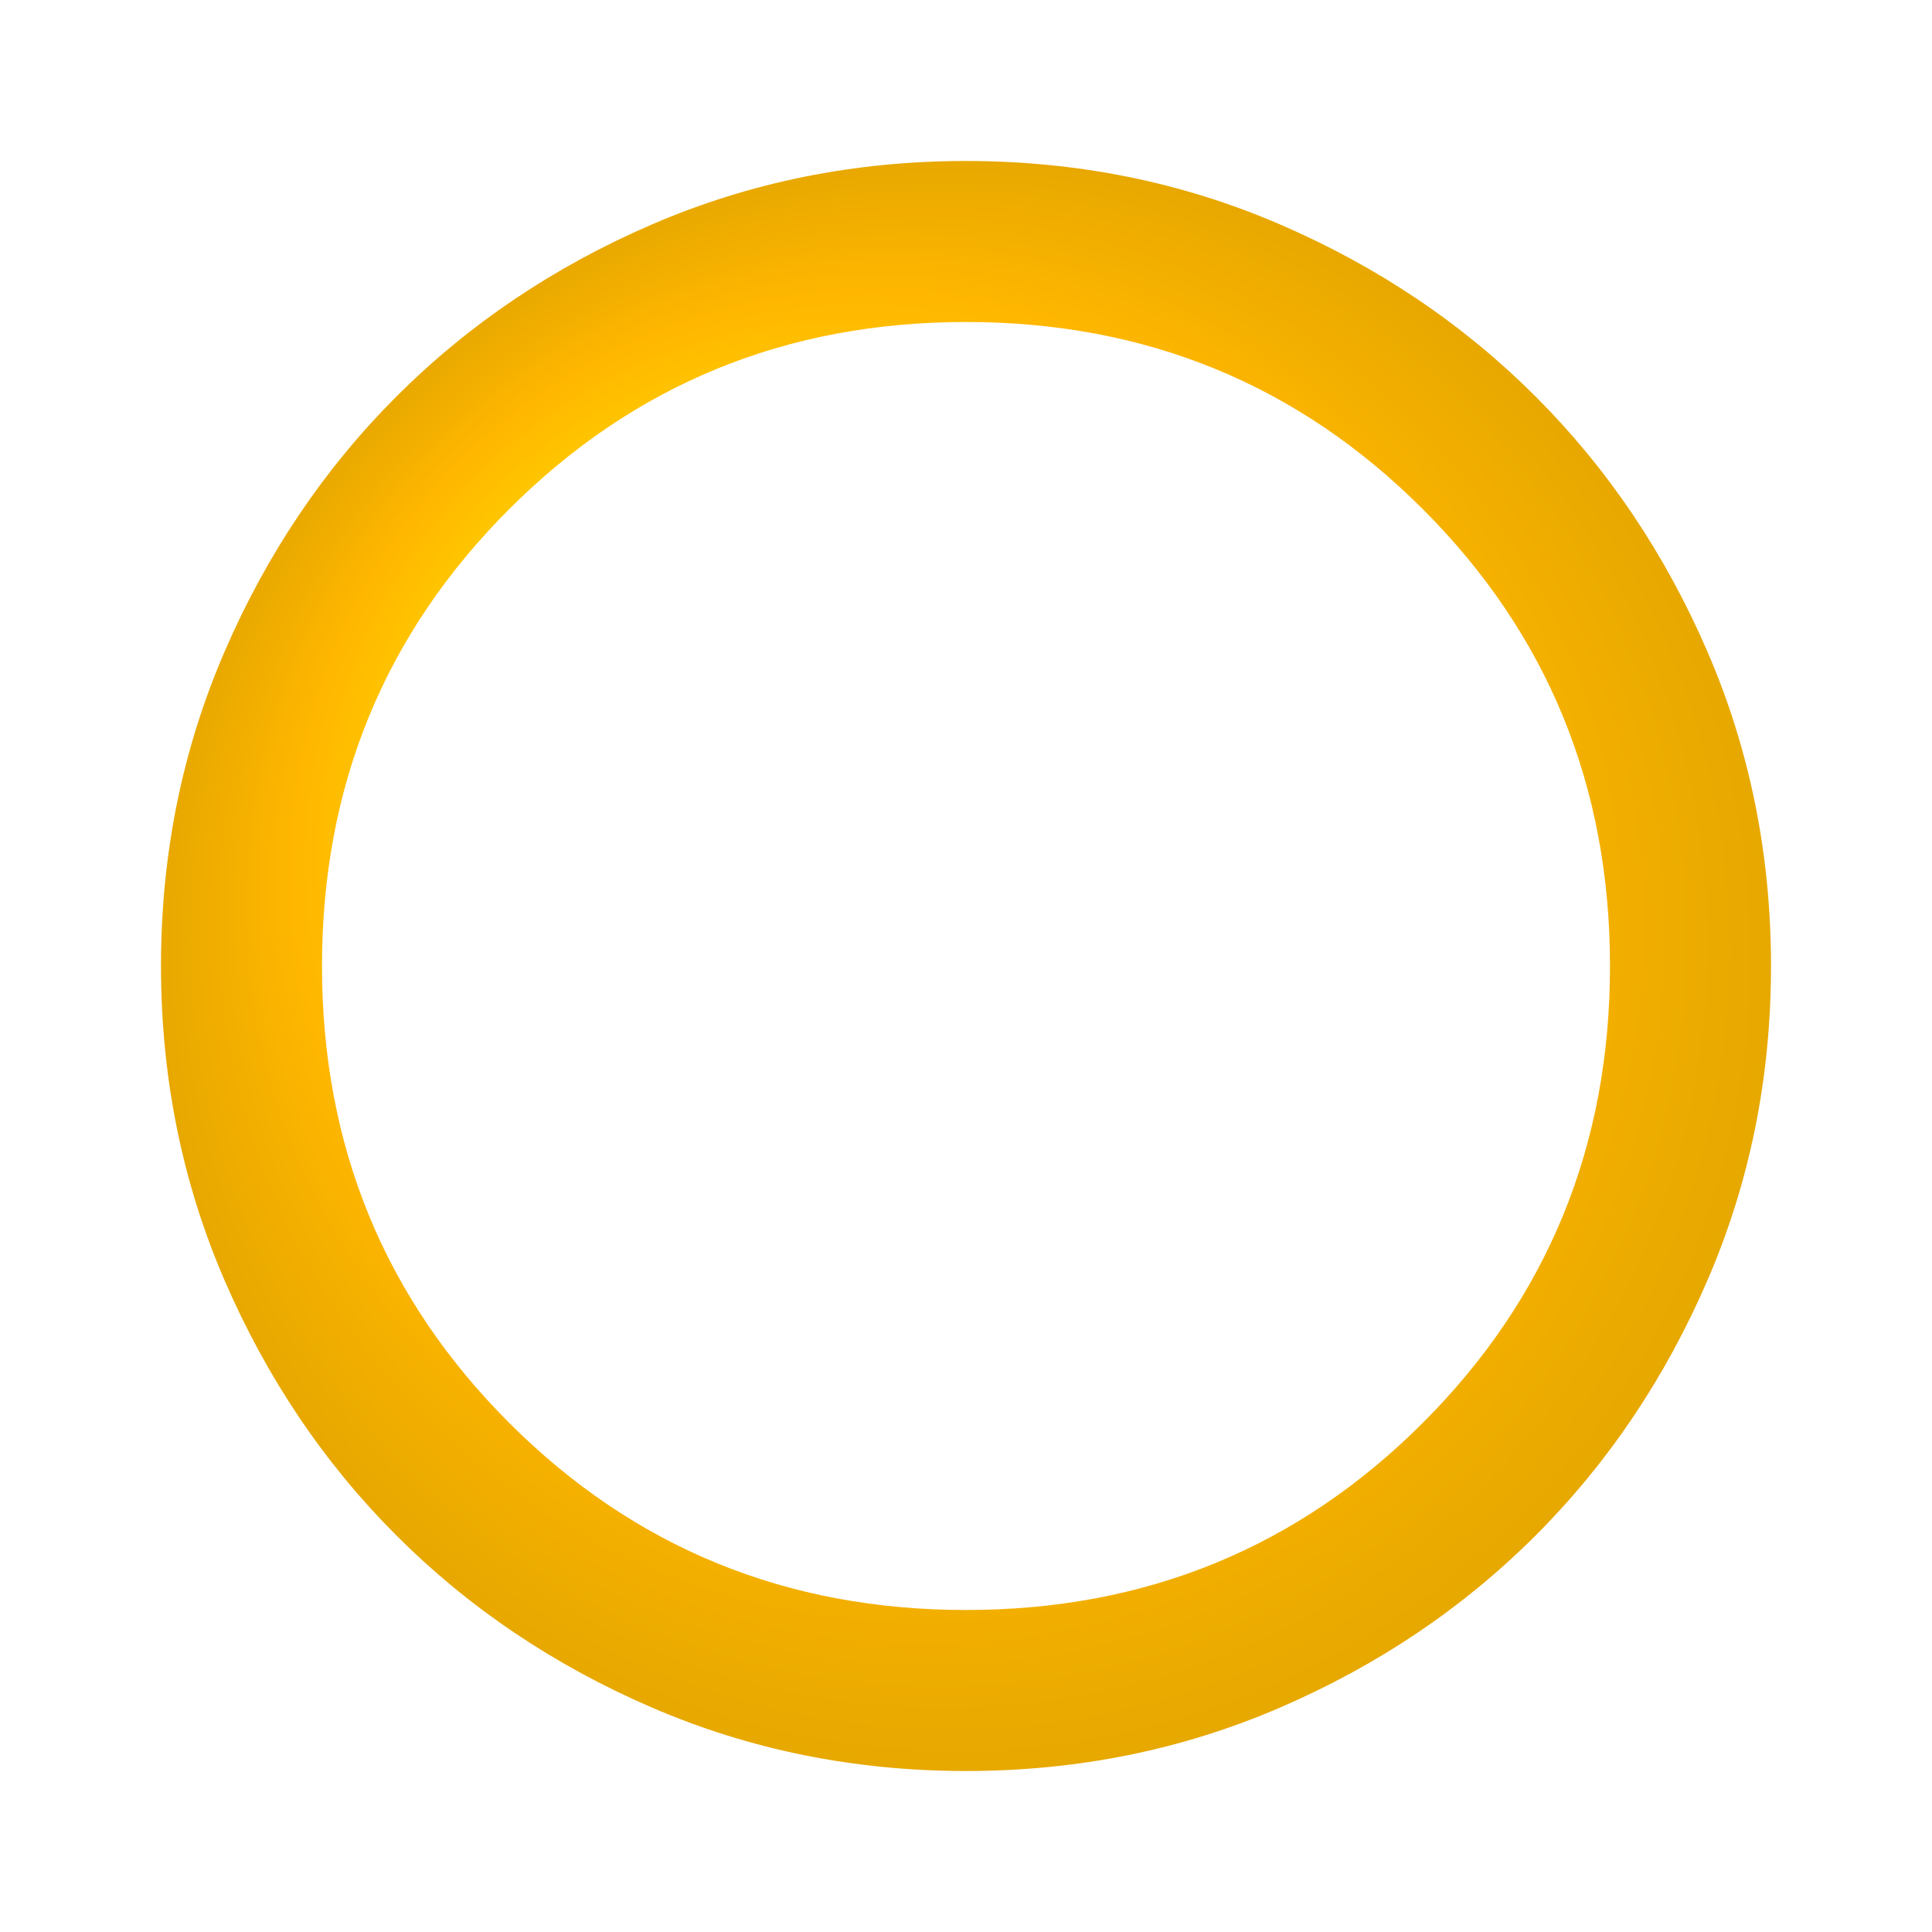
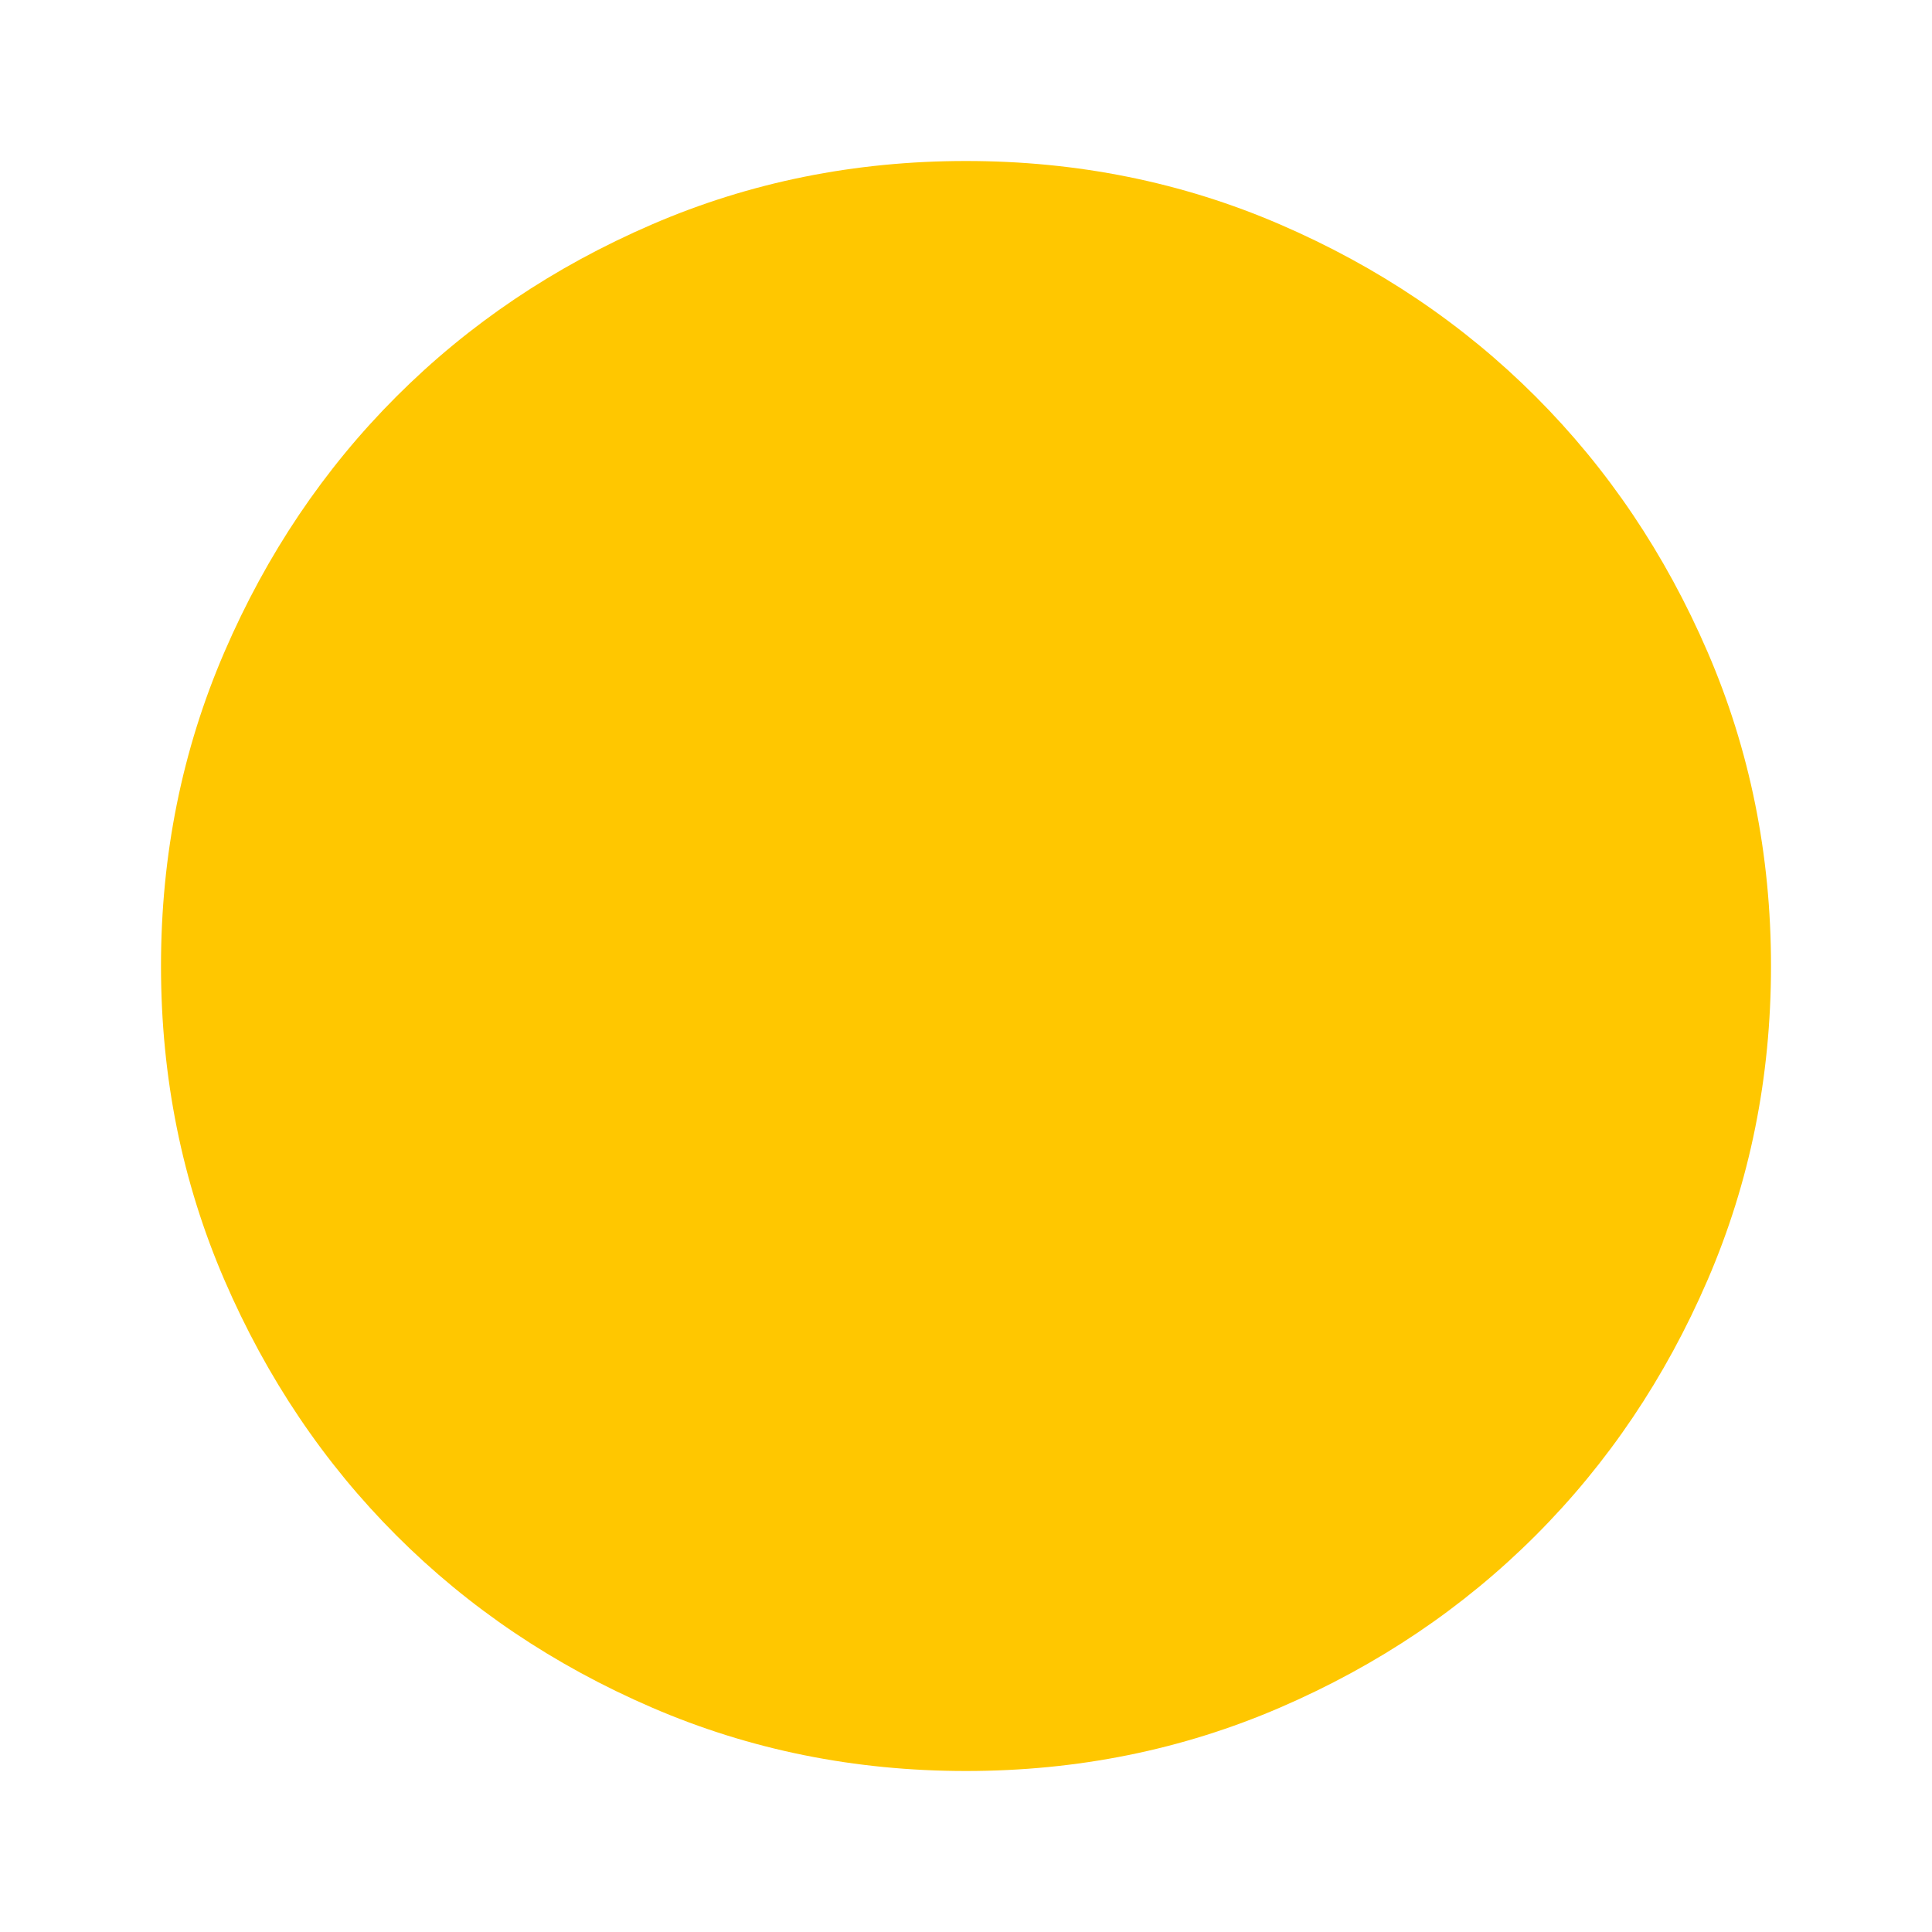
- <svg xmlns="http://www.w3.org/2000/svg" height="24px" viewBox="0 -960 960 960" width="24px">
-   <defs>
-     <radialGradient id="gradOroMetalico" cx="50%" cy="50%" r="50%" fx="30%" fy="30%">
-       <stop offset="0%" stop-color="#FFECA0" />
-       <stop offset="20%" stop-color="#FFD966" />
-       <stop offset="50%" stop-color="#FFC700" />
-       <stop offset="70%" stop-color="#FFB700" />
-       <stop offset="100%" stop-color="#E6A700" />
-     </radialGradient>
-   </defs>
-   <path fill="url(#gradOroMetalico)" d="M480-80q-83 0-156-31.5T197-197q-54-54-85.5-127T80-480q0-83 31.5-156T197-763q54-54 127-85.5T480-880q83 0 156 31.5T763-763q54 54 85.5 127T880-480q0 83-31.5 156T763-197q-54 54-127 85.5T480-80Zm0-80q134 0 227-93t93-227q0-134-93-227t-227-93q-134 0-227 93t-93 227q0 134 93 227t227 93Zm0-320Z" />
+ <svg xmlns="http://www.w3.org/2000/svg" height="24px" viewBox="0 -960 960 960" width="24px" fill="#ffc700">
+   <path d="M480-80q-83 0-156-31.5T197-197q-54-54-85.5-127T80-480q0-83 31.5-156T197-763q54-54 127-85.5T480-880q83 0 156 31.5T763-763q54 54 85.5 127T880-480q0 83-31.5 156T763-197q-54 54-127 85.5T480-80Z" />
</svg>
